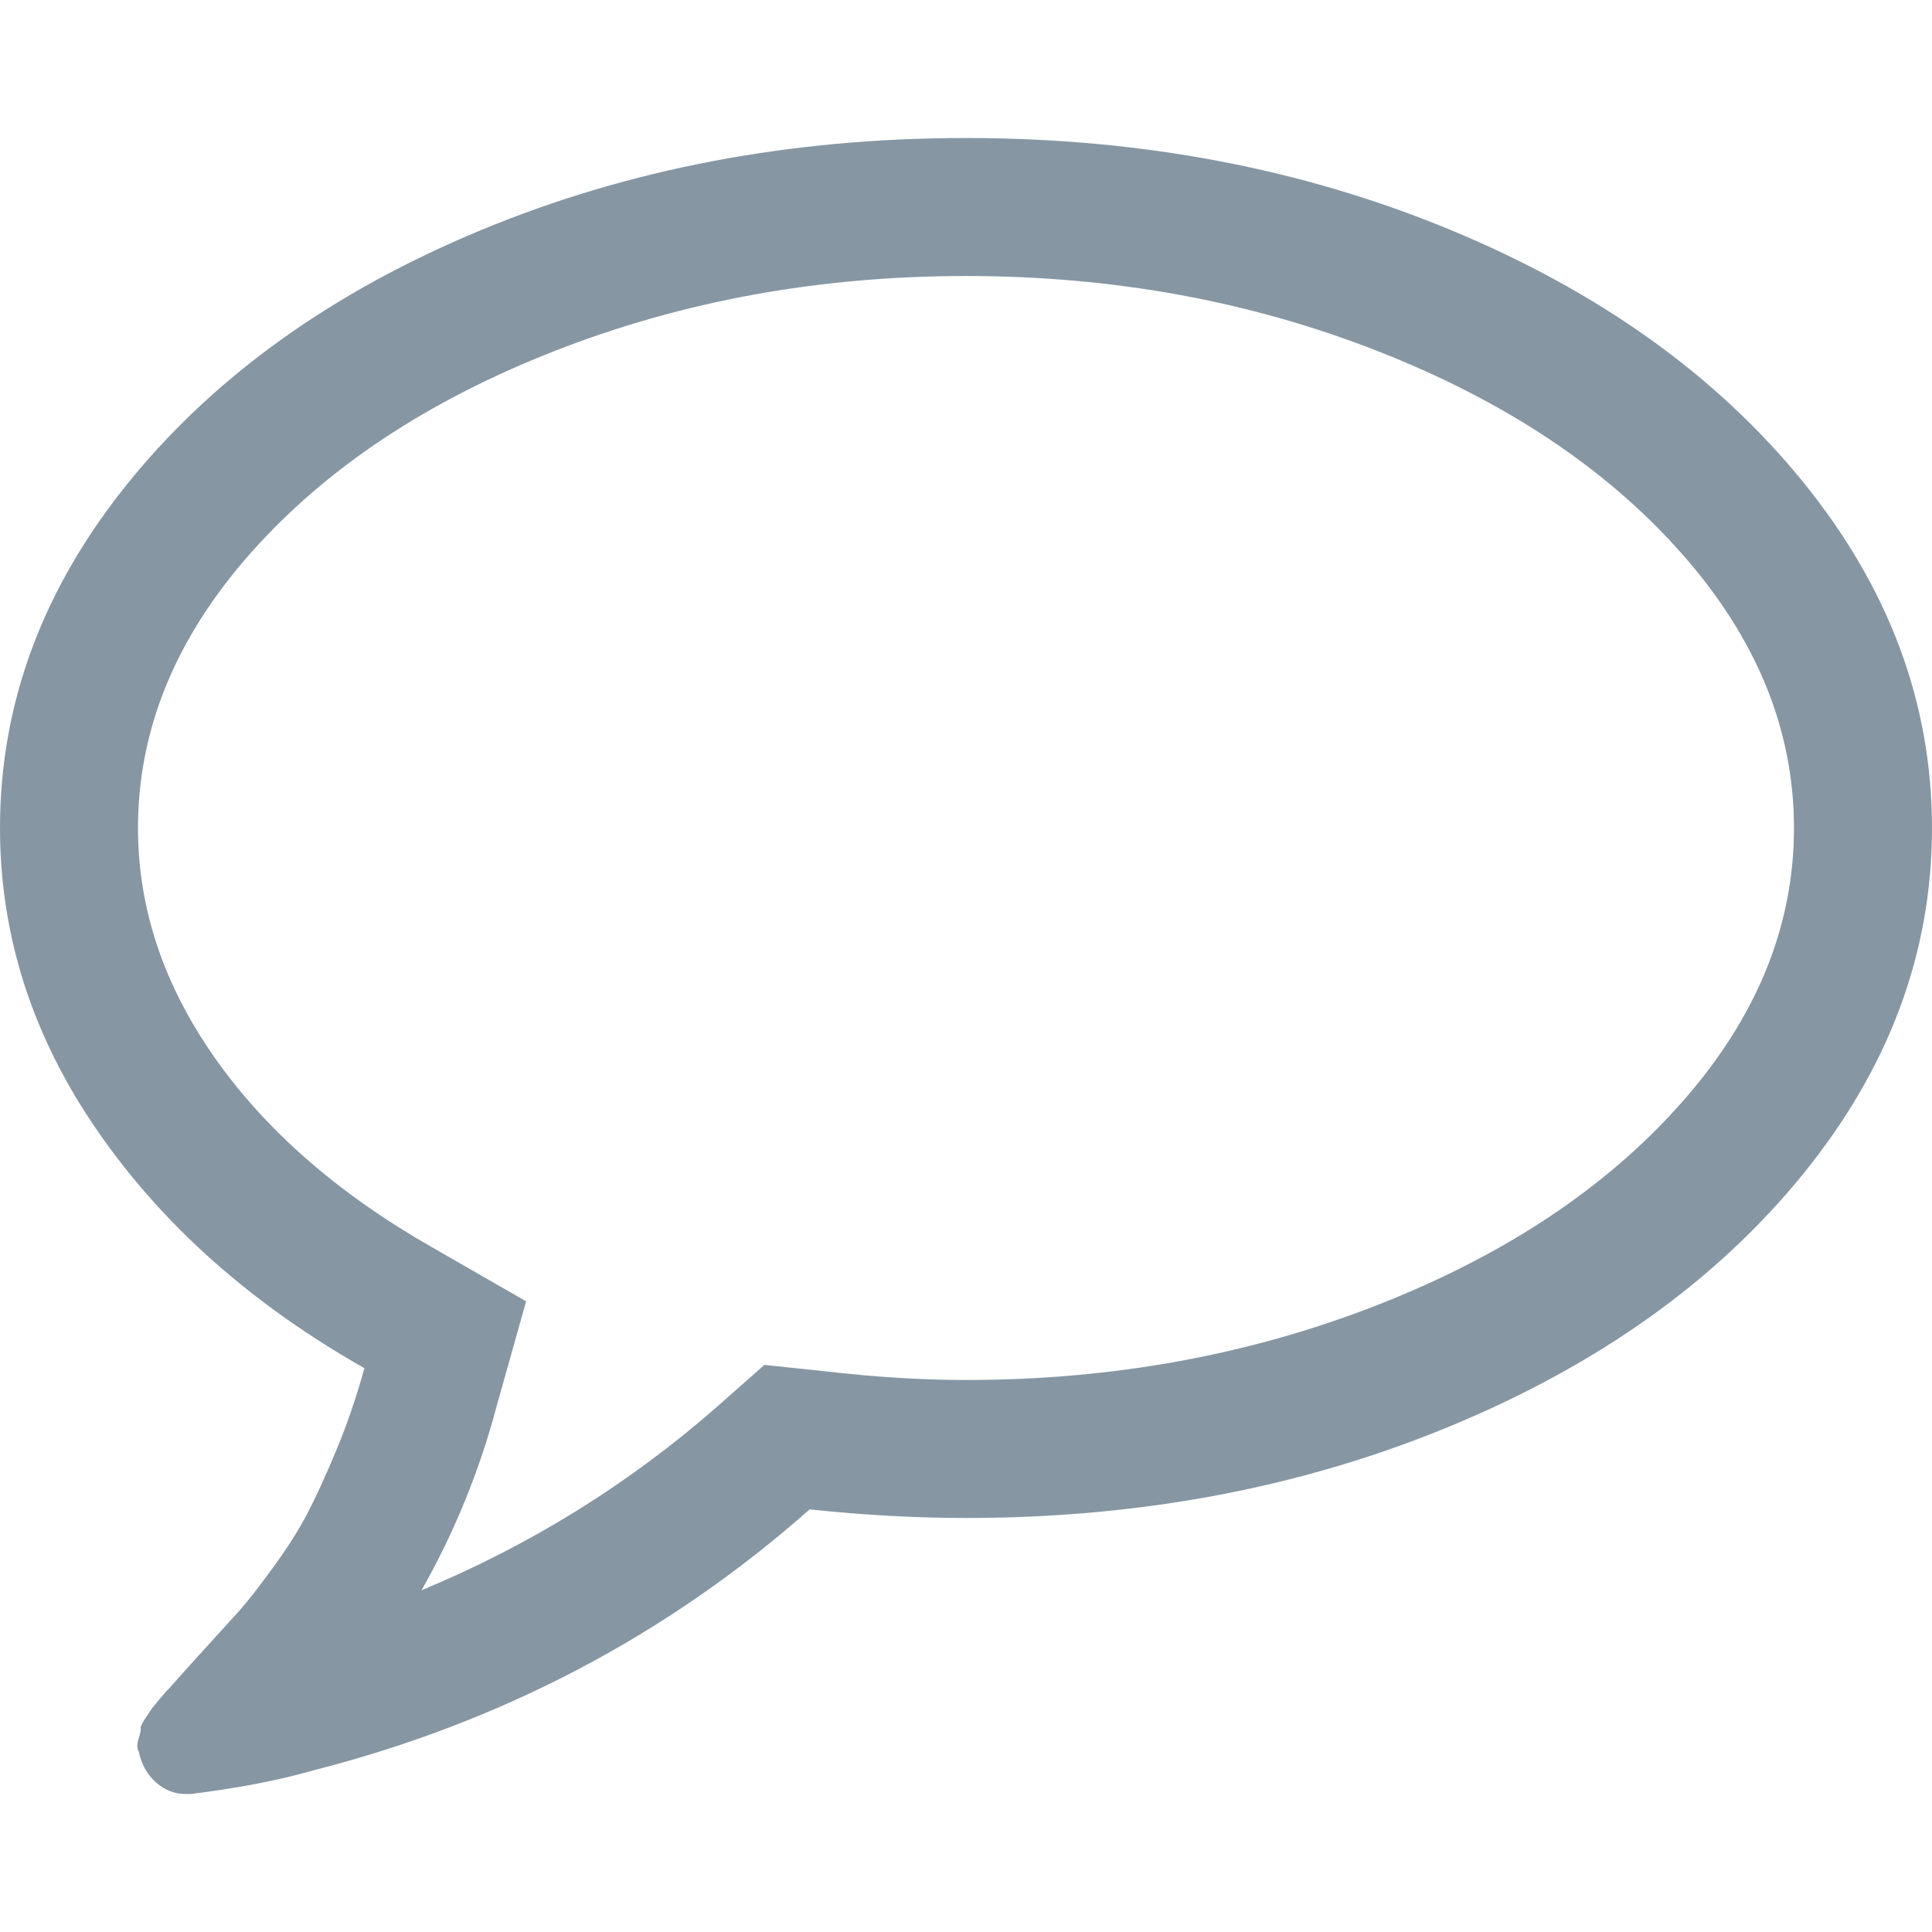
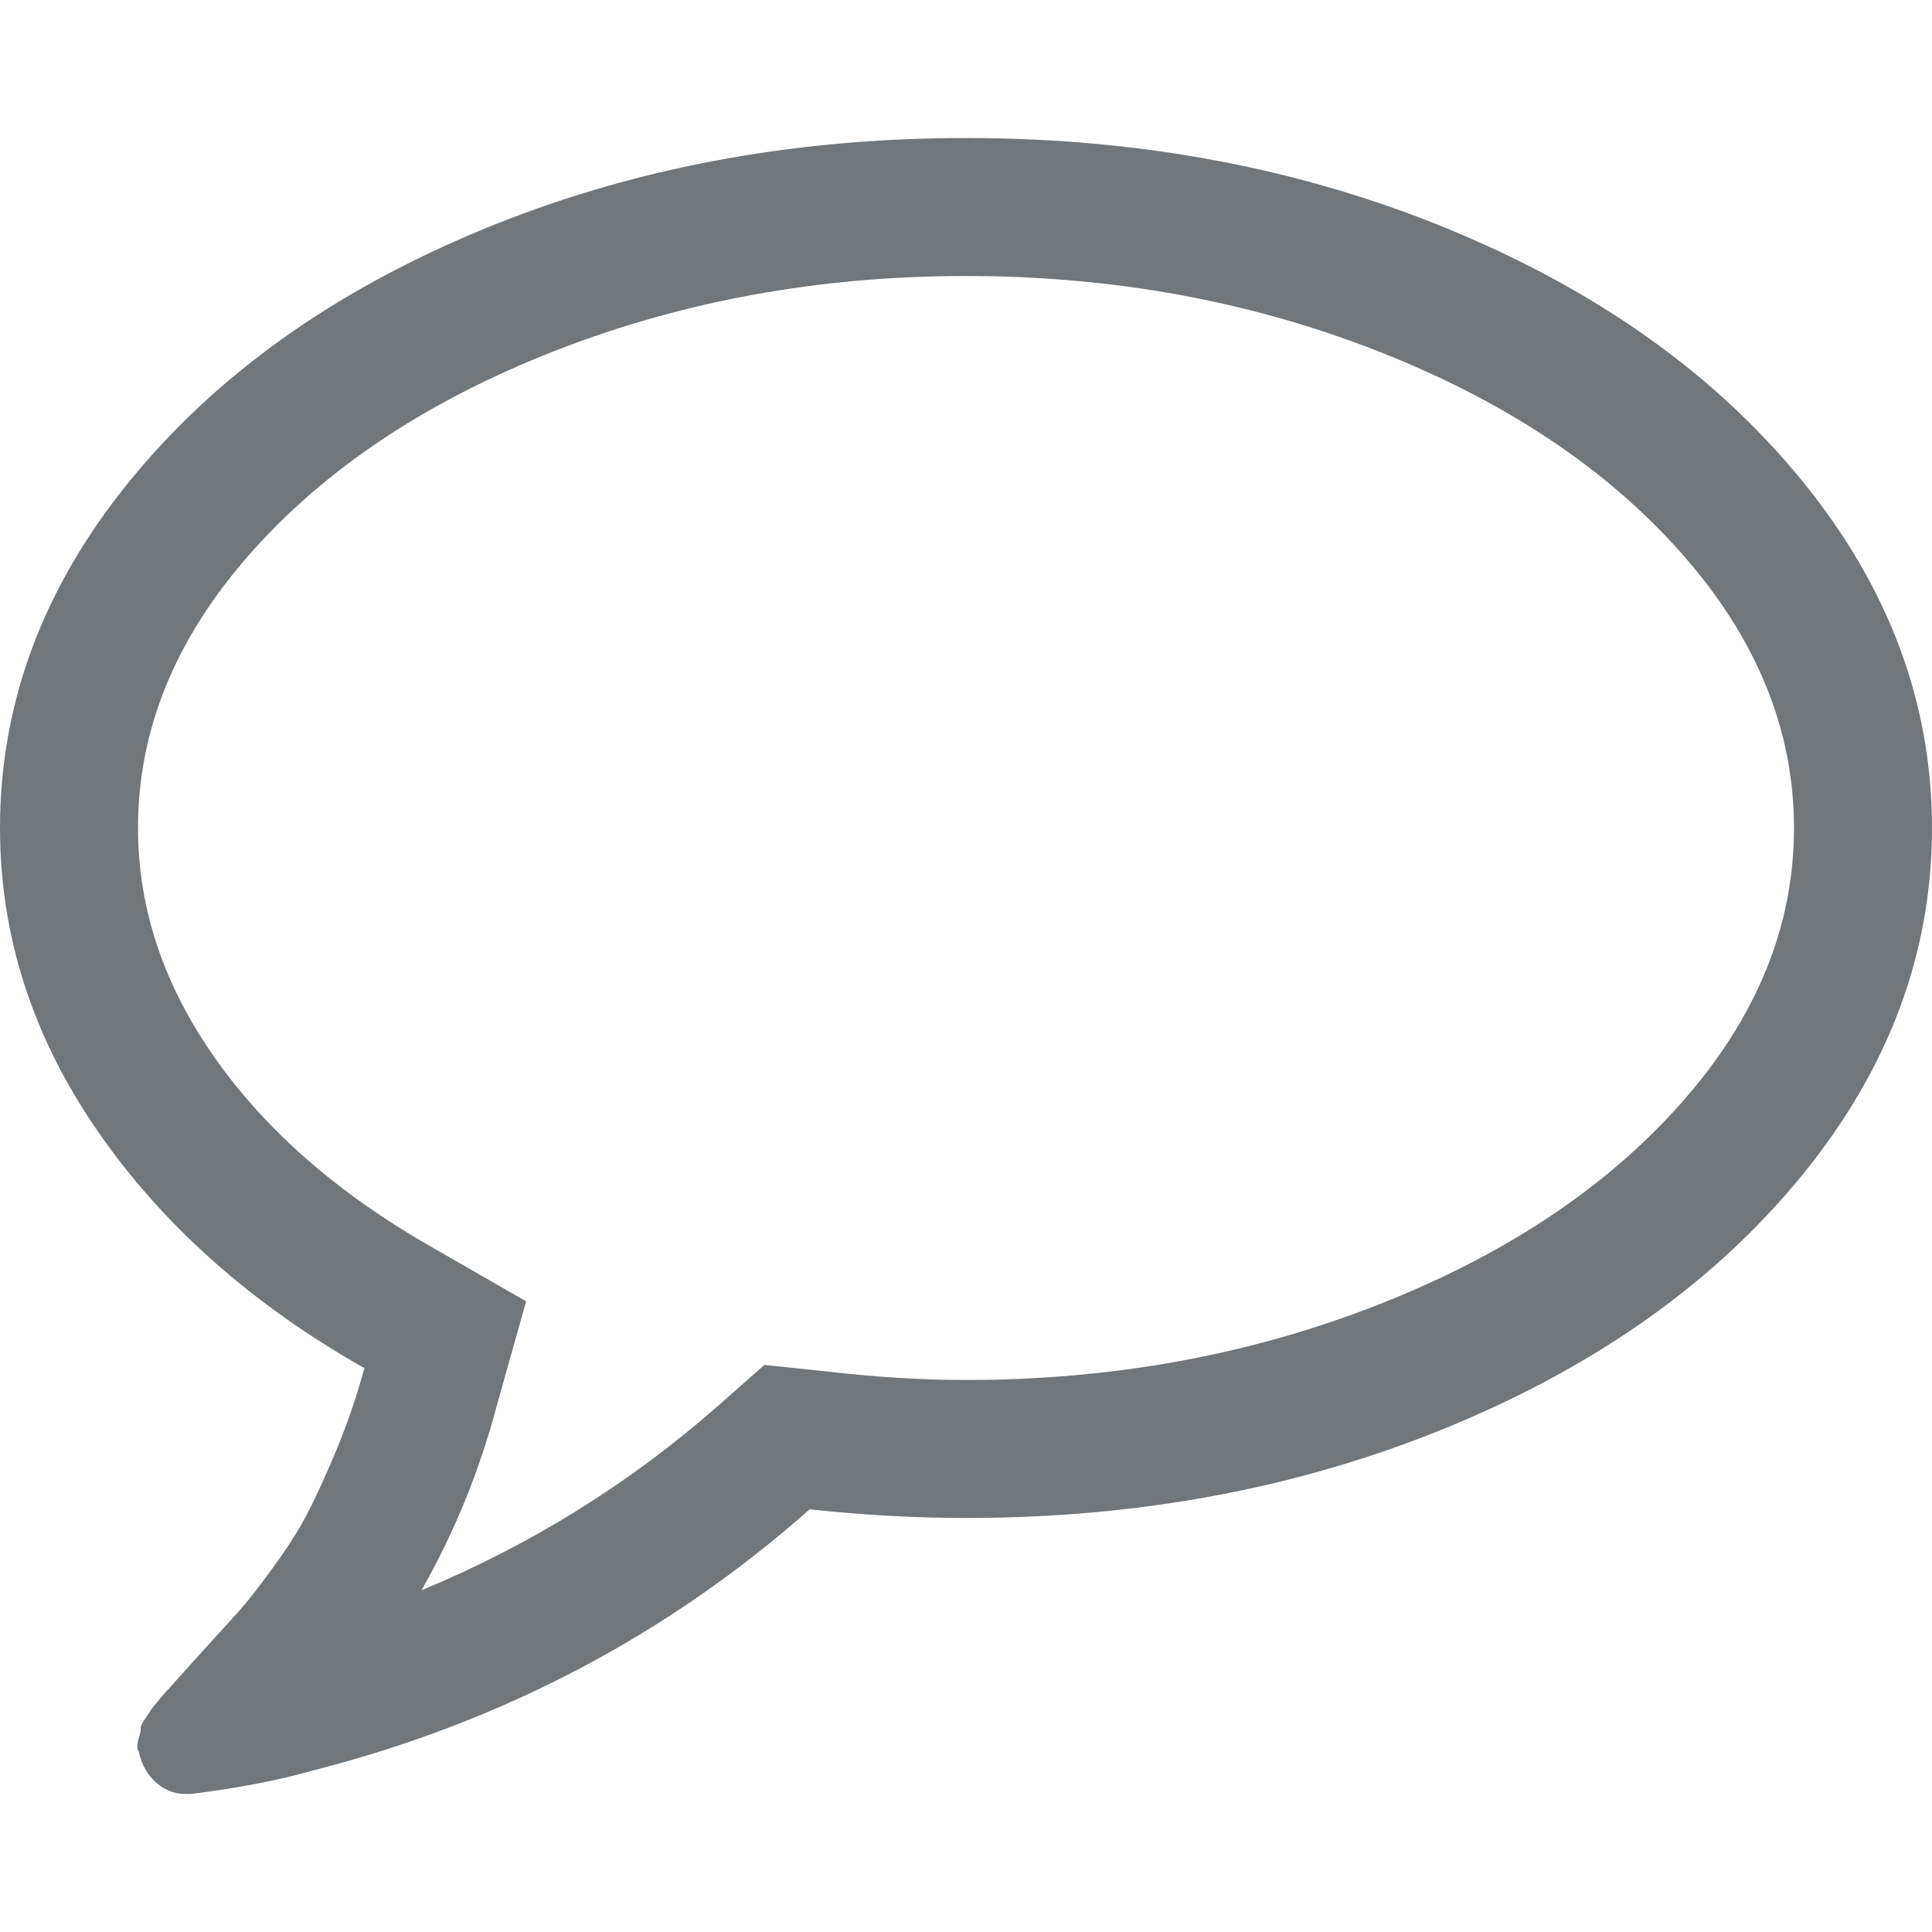
<svg xmlns="http://www.w3.org/2000/svg" version="1.1" id="Capa_1" x="0px" y="0px" width="511.626px" height="511.627px" viewBox="0 0 511.626 511.627" xml:space="preserve">
-   <g fill="#8696a3">
+   <g fill="#71767b">
    <path d="M477.364,127.481c-22.839-28.072-53.864-50.248-93.072-66.522c-39.208-16.274-82.036-24.41-128.479-24.41   c-46.442,0-89.269,8.136-128.478,24.41c-39.209,16.274-70.233,38.446-93.074,66.522C11.419,155.555,0,186.15,0,219.269   c0,28.549,8.61,55.299,25.837,80.232c17.227,24.934,40.778,45.874,70.664,62.813c-2.096,7.611-4.57,14.842-7.426,21.7   c-2.855,6.851-5.424,12.467-7.708,16.847c-2.286,4.374-5.376,9.23-9.281,14.555c-3.899,5.332-6.849,9.093-8.848,11.283   c-1.997,2.19-5.28,5.801-9.851,10.848c-4.565,5.041-7.517,8.33-8.848,9.853c-0.193,0.097-0.953,0.948-2.285,2.574   c-1.331,1.615-1.999,2.419-1.999,2.419l-1.713,2.57c-0.953,1.42-1.381,2.327-1.287,2.703c0.096,0.384-0.094,1.335-0.57,2.854   c-0.477,1.526-0.428,2.669,0.142,3.429v0.287c0.762,3.234,2.283,5.853,4.567,7.851c2.284,1.992,4.858,2.991,7.71,2.991h1.429   c12.375-1.526,23.223-3.613,32.548-6.279c49.87-12.751,93.649-35.782,131.334-69.094c14.274,1.523,28.074,2.283,41.396,2.283   c46.442,0,89.271-8.135,128.479-24.414c39.208-16.276,70.233-38.444,93.072-66.517c22.843-28.072,34.263-58.67,34.263-91.789   C511.626,186.154,500.207,155.555,477.364,127.481z M445.244,292.075c-19.896,22.456-46.733,40.303-80.517,53.529   c-33.784,13.223-70.093,19.842-108.921,19.842c-11.609,0-23.98-0.76-37.113-2.286l-16.274-1.708l-12.277,10.852   c-23.408,20.558-49.582,36.829-78.513,48.821c8.754-15.414,15.416-31.785,19.986-49.102l7.708-27.412l-24.838-14.27   c-24.744-14.093-43.918-30.793-57.53-50.114c-13.61-19.315-20.412-39.638-20.412-60.954c0-26.077,9.945-50.343,29.834-72.803   c19.895-22.458,46.729-40.303,80.515-53.531c33.786-13.229,70.089-19.849,108.92-19.849c38.828,0,75.13,6.617,108.914,19.845   c33.783,13.229,60.62,31.073,80.517,53.531c19.89,22.46,29.834,46.727,29.834,72.802S465.133,269.615,445.244,292.075z" />
  </g>
  <g>
</g>
  <g>
</g>
  <g>
</g>
  <g>
</g>
  <g>
</g>
  <g>
</g>
  <g>
</g>
  <g>
</g>
  <g>
</g>
  <g>
</g>
  <g>
</g>
  <g>
</g>
  <g>
</g>
  <g>
</g>
  <g>
</g>
</svg>
